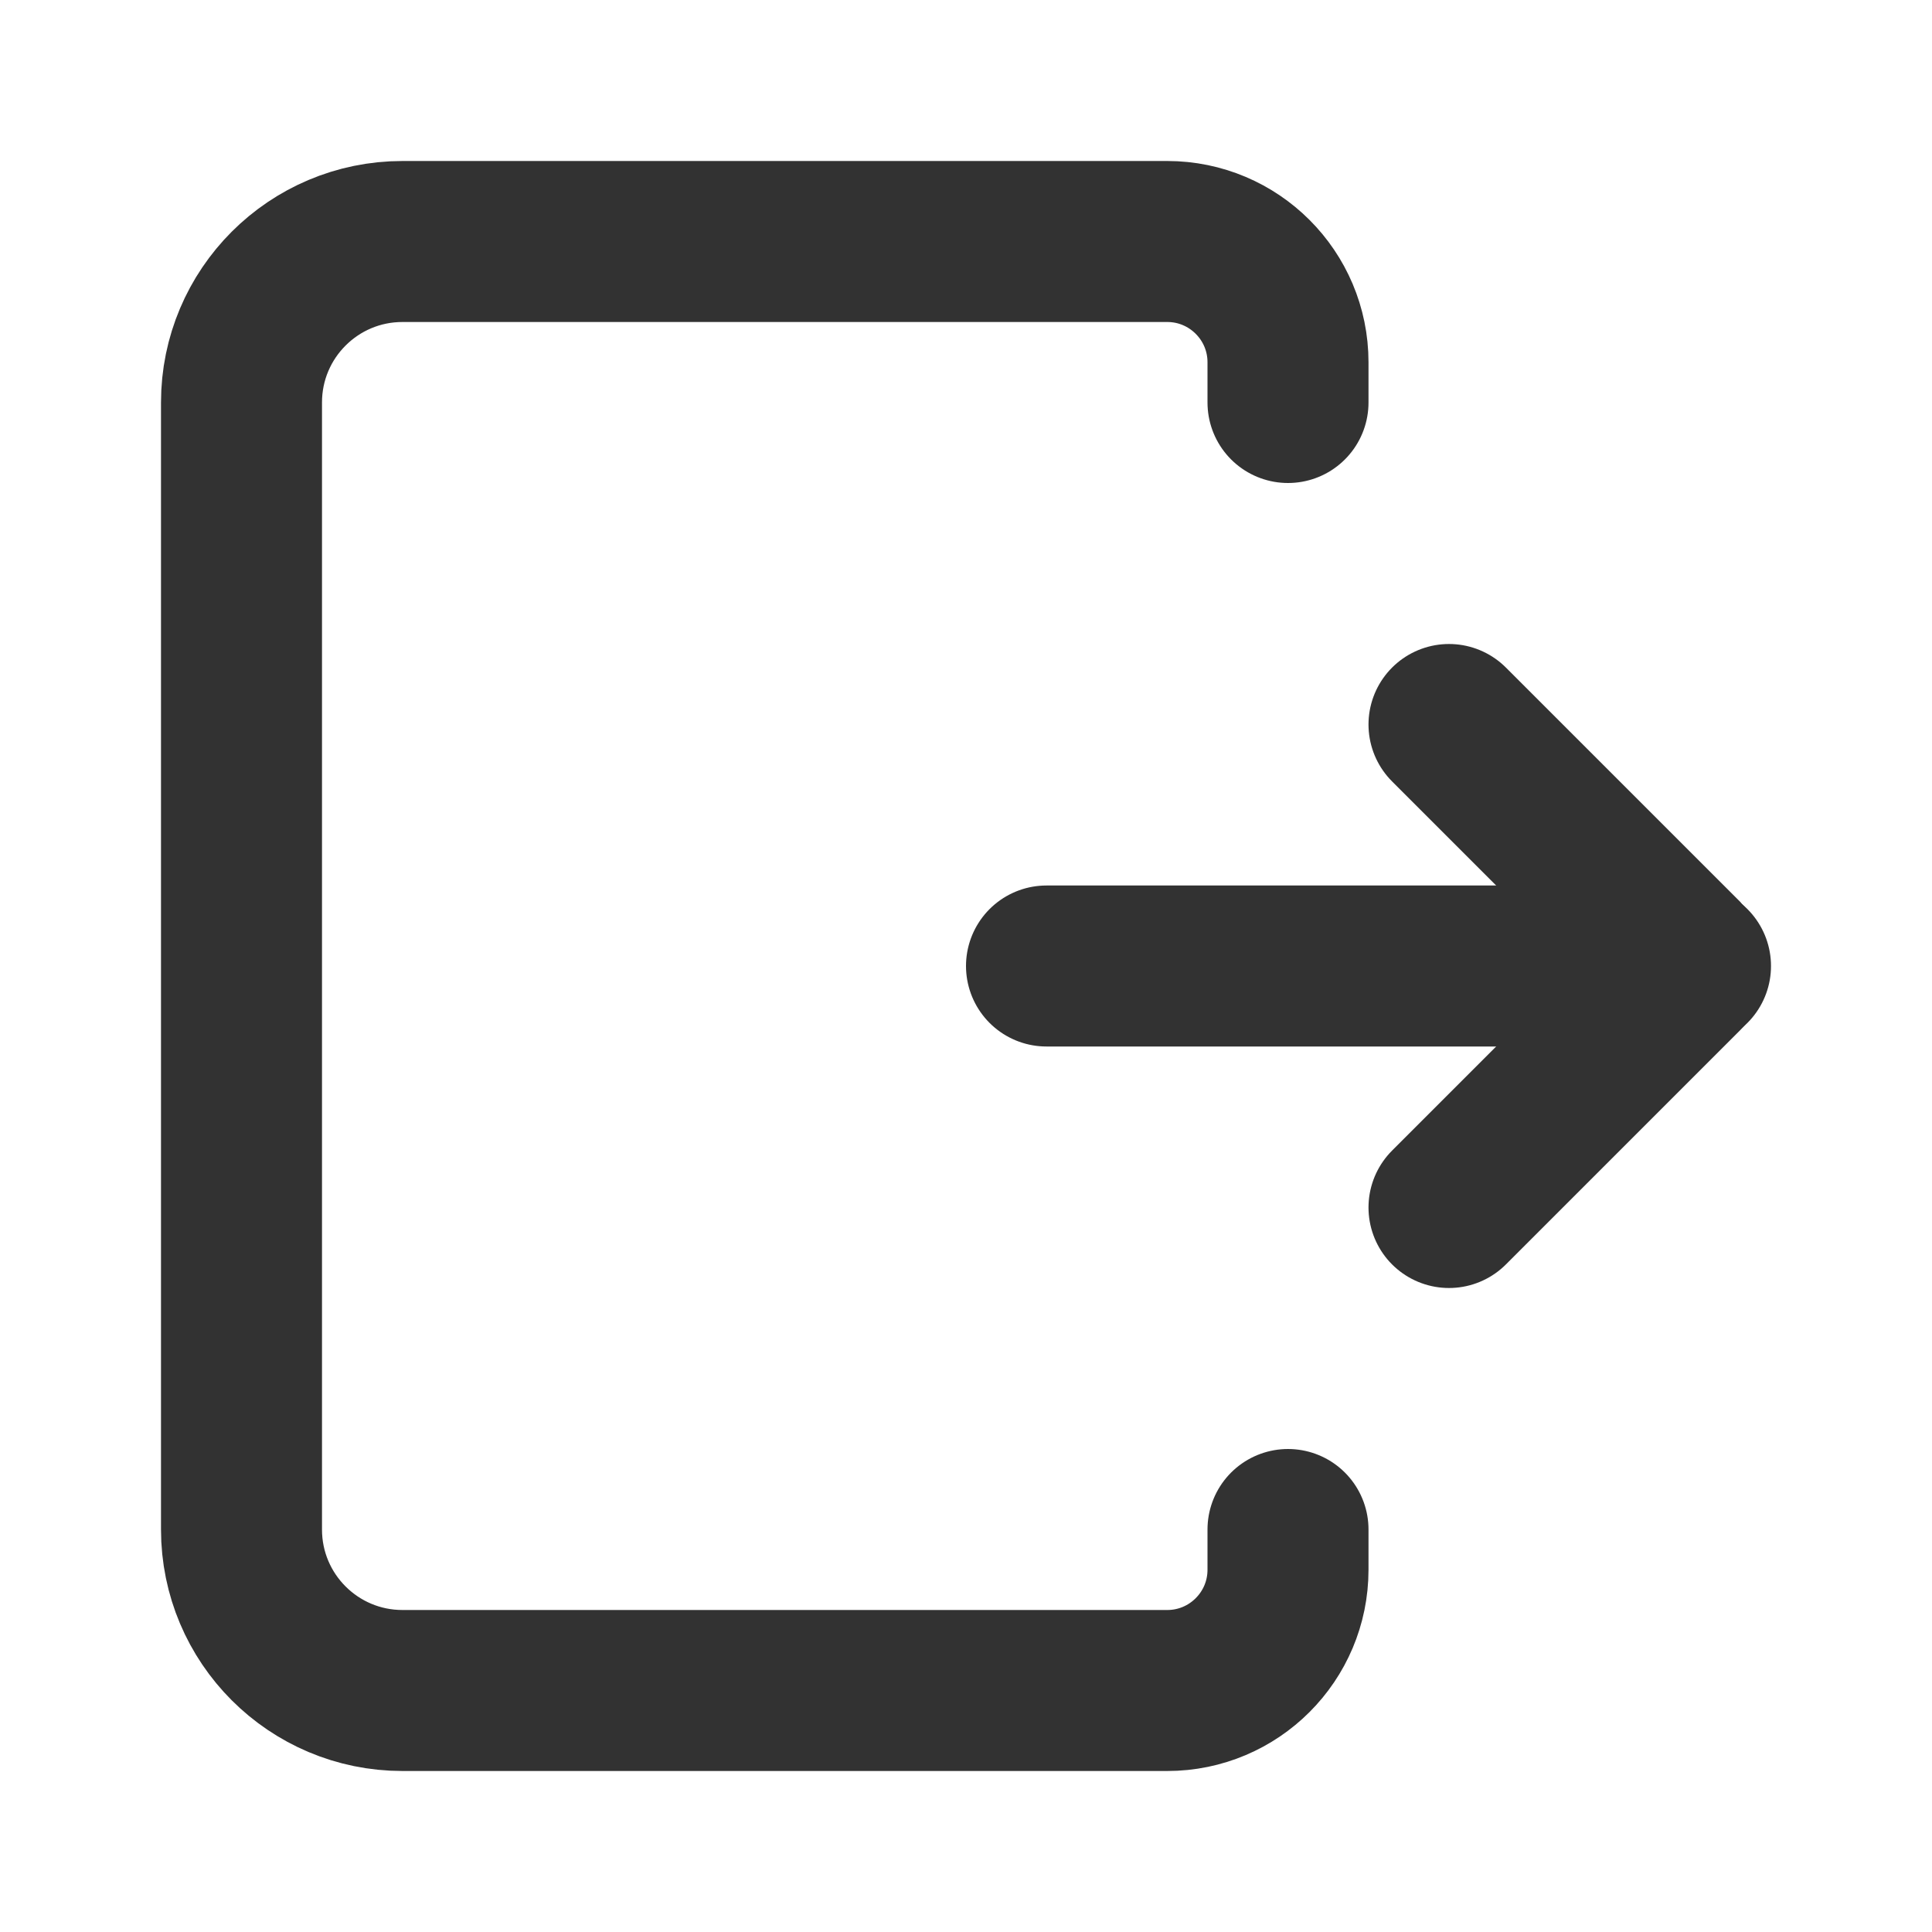
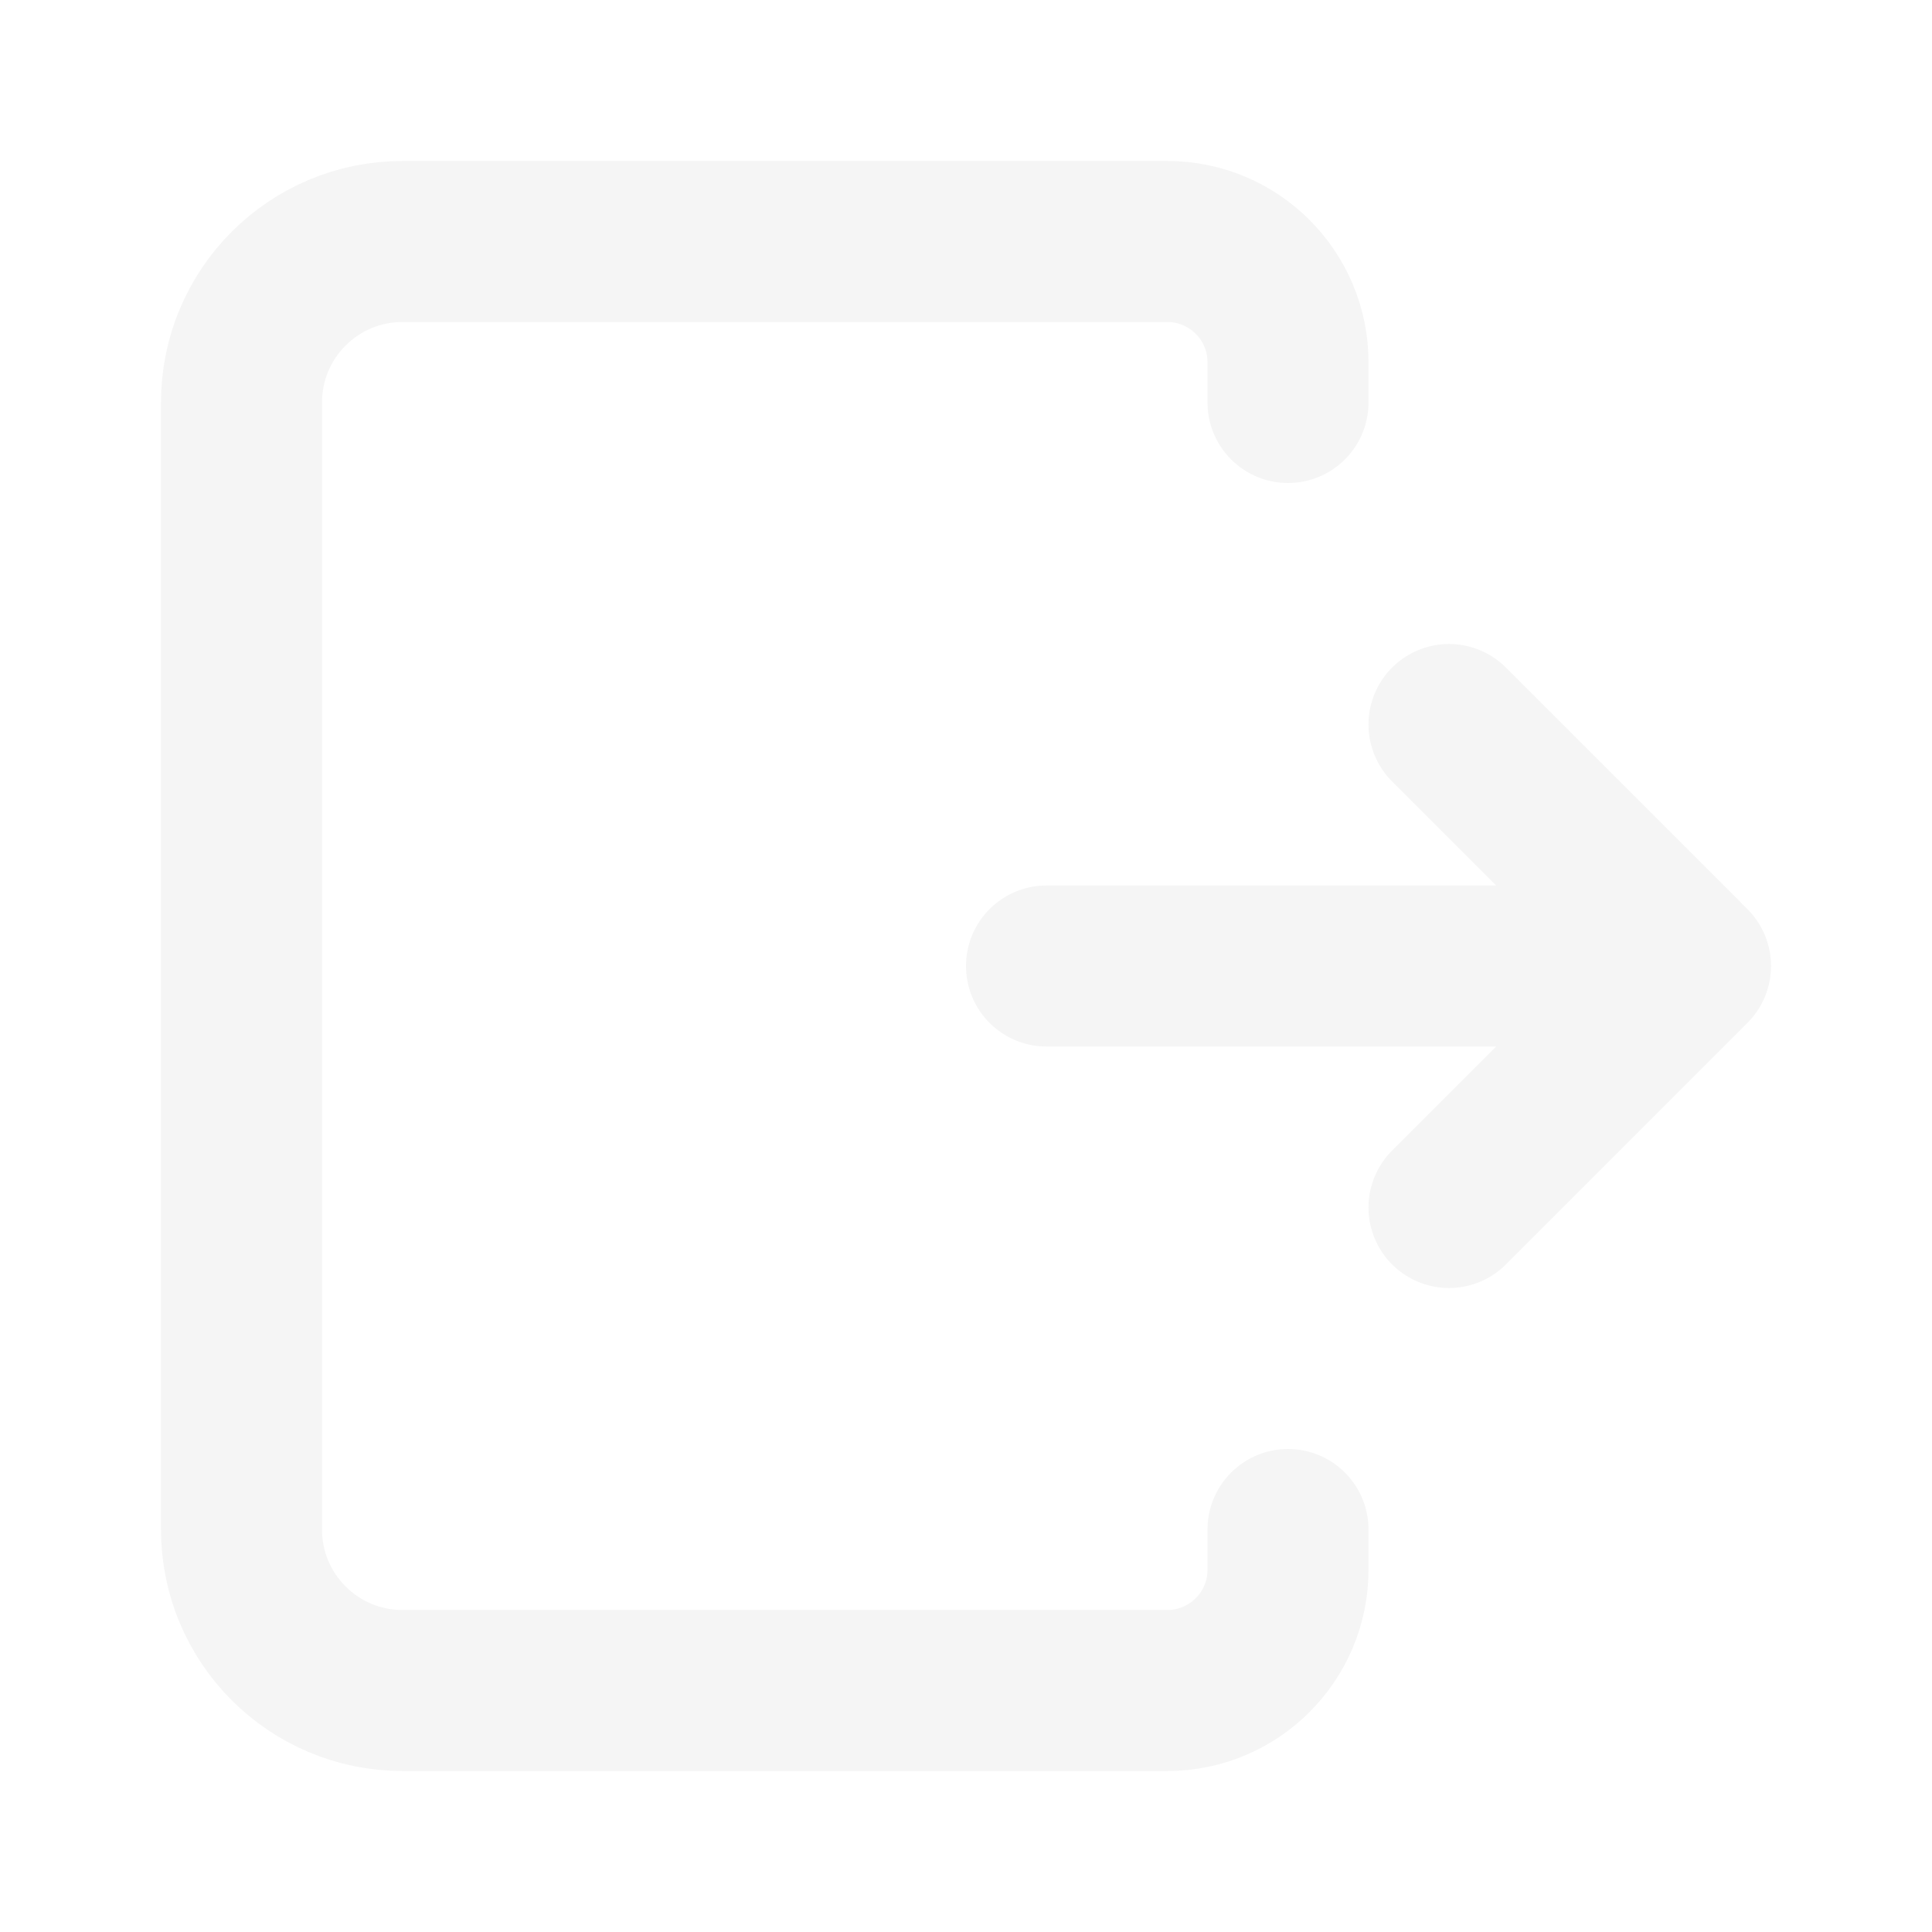
<svg xmlns="http://www.w3.org/2000/svg" width="800px" height="800px" viewBox="0 0 24 24" fill="none">
-   <path d="M21 12L13 12" stroke="#323232" stroke-width="2" stroke-linecap="round" stroke-linejoin="round" />
-   <path d="M18 15L20.913 12.087V12.087C20.961 12.039 20.961 11.961 20.913 11.913V11.913L18 9" stroke="#323232" stroke-width="2" stroke-linecap="round" stroke-linejoin="round" />
-   <path d="M16 5V4.5V4.5C16 3.672 15.328 3 14.5 3H5C3.895 3 3 3.895 3 5V19C3 20.105 3.895 21 5 21H14.5C15.328 21 16 20.328 16 19.5V19.5V19" stroke="#323232" stroke-width="2" stroke-linecap="round" stroke-linejoin="round" />
+   <path d="M21 12L13 12" stroke="#f5f5f5" stroke-width="2" stroke-linecap="round" stroke-linejoin="round" />
+   <path d="M18 15L20.913 12.087V12.087C20.961 12.039 20.961 11.961 20.913 11.913V11.913L18 9" stroke="#f5f5f5" stroke-width="2" stroke-linecap="round" stroke-linejoin="round" />
+   <path d="M16 5V4.5V4.5C16 3.672 15.328 3 14.5 3H5C3.895 3 3 3.895 3 5V19C3 20.105 3.895 21 5 21H14.5C15.328 21 16 20.328 16 19.5V19.5V19" stroke="#f5f5f5" stroke-width="2" stroke-linecap="round" stroke-linejoin="round" />
</svg>
